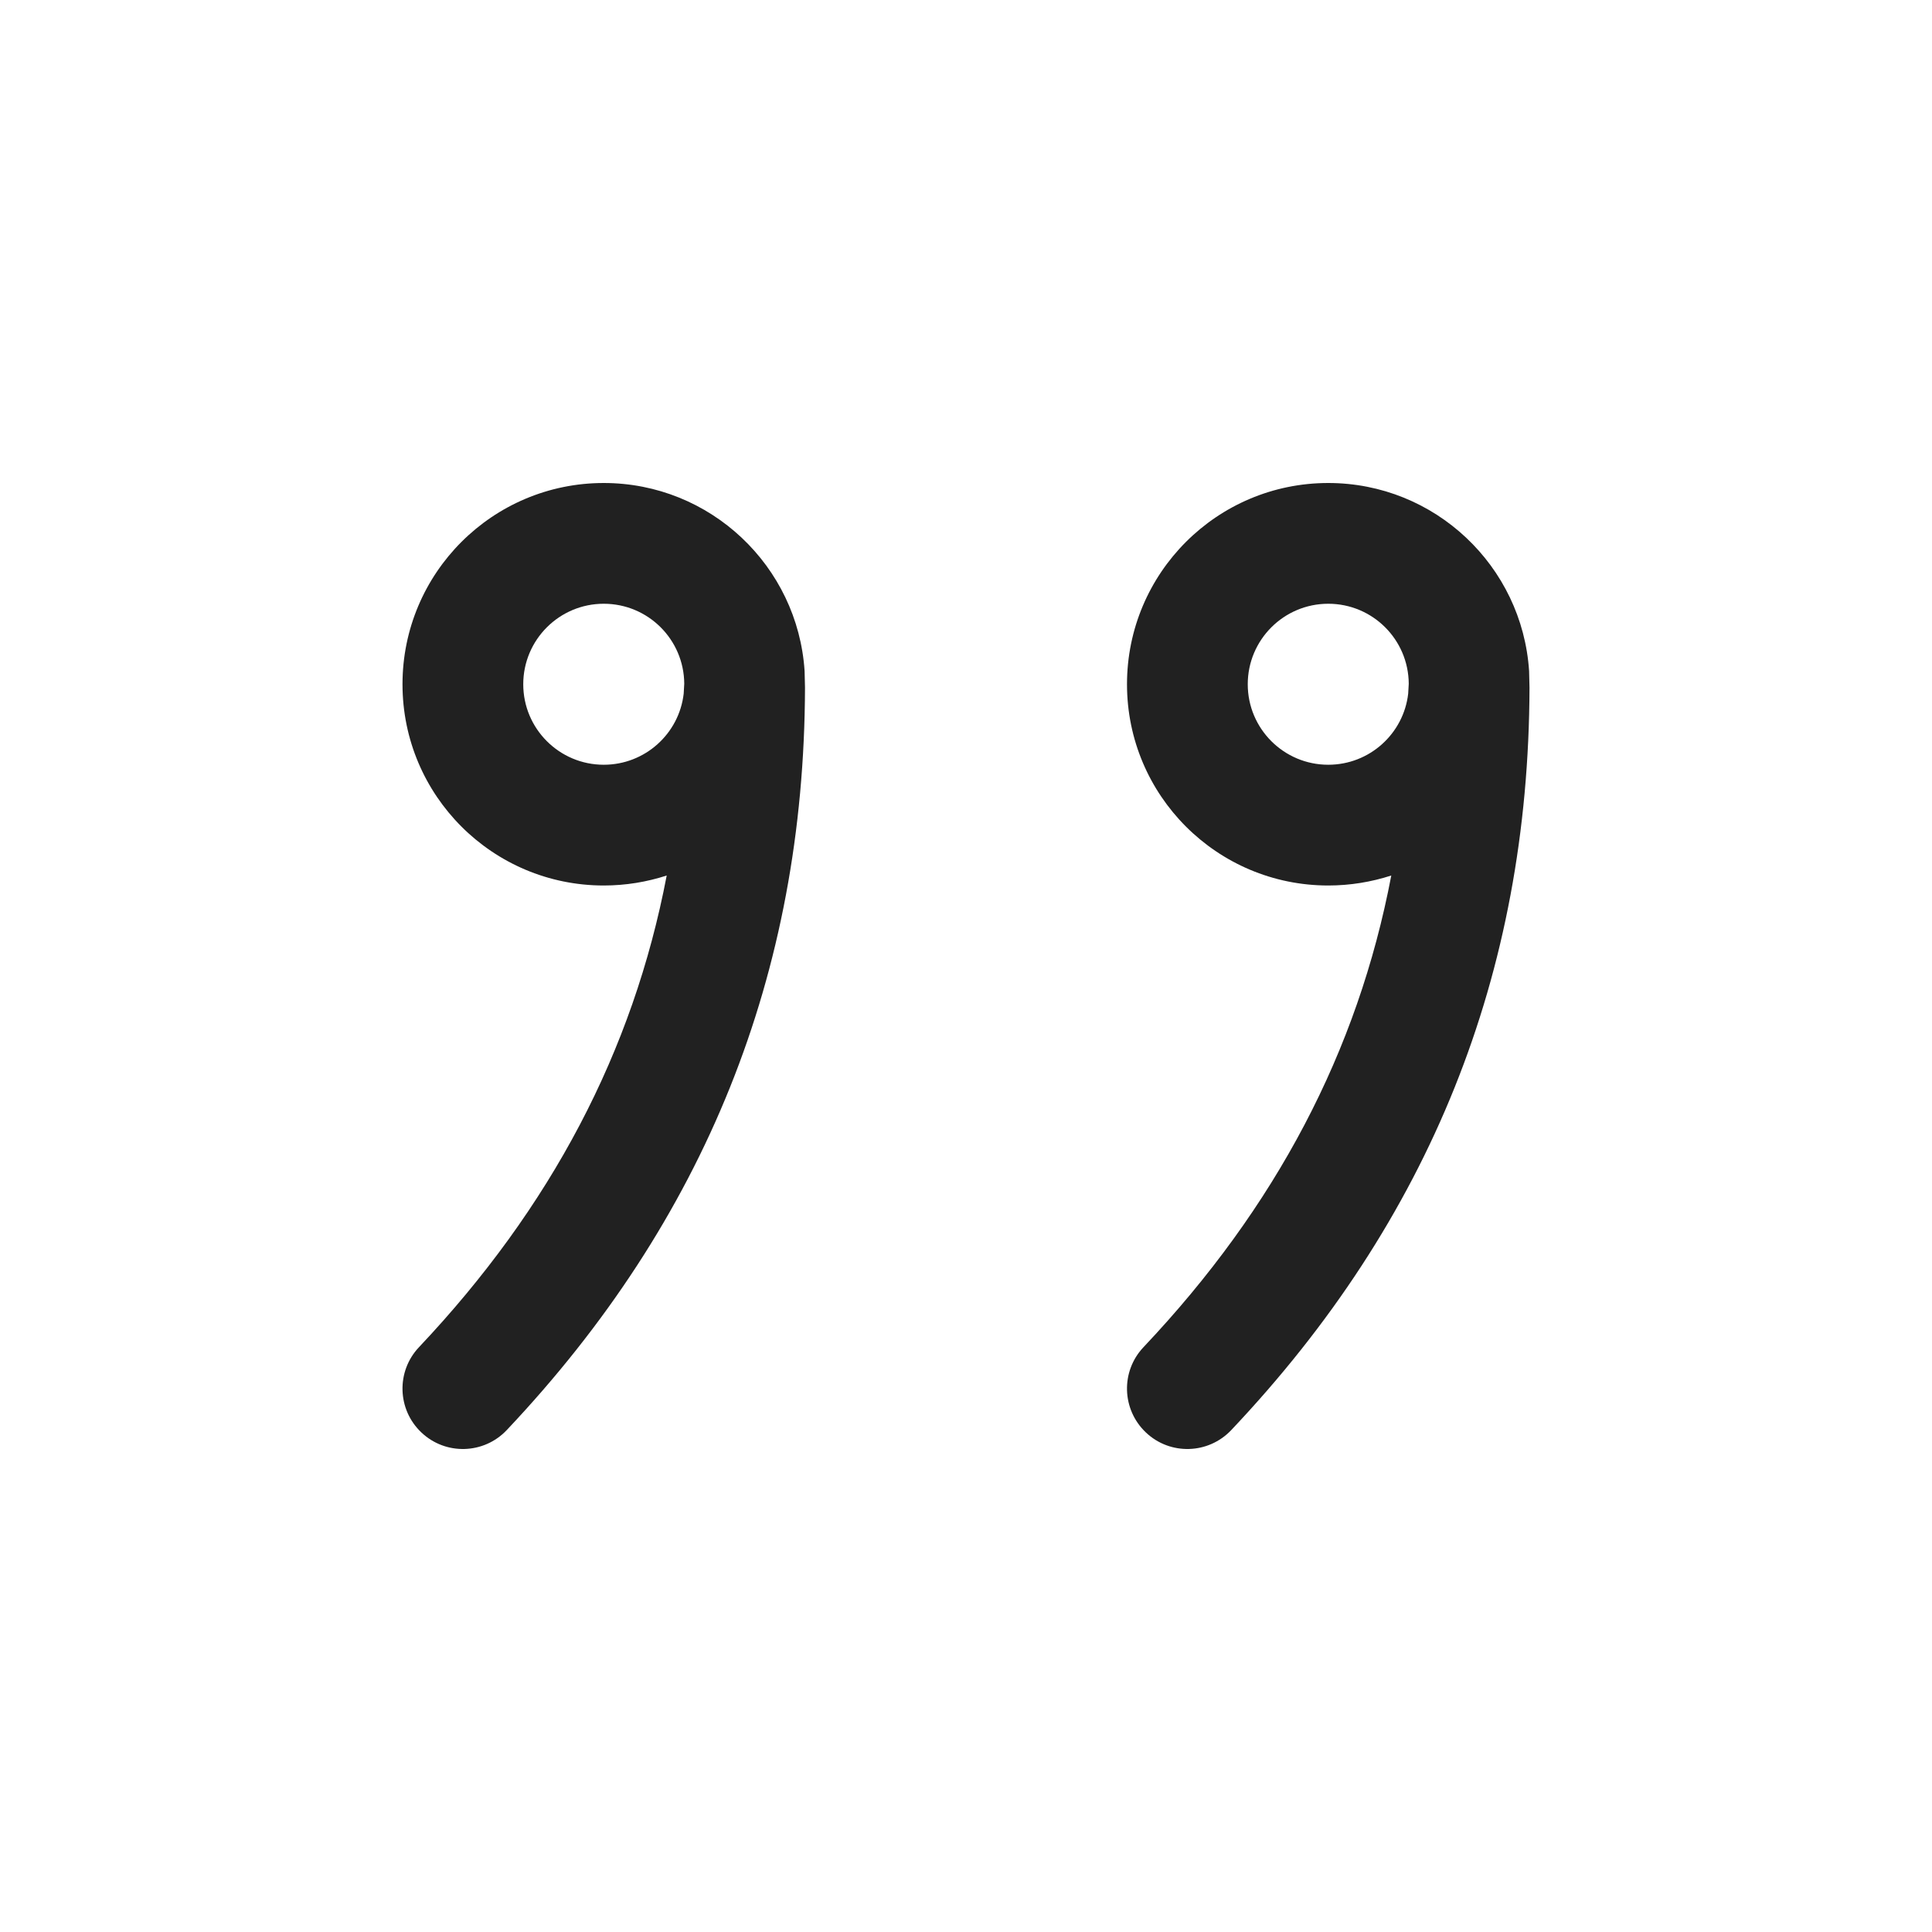
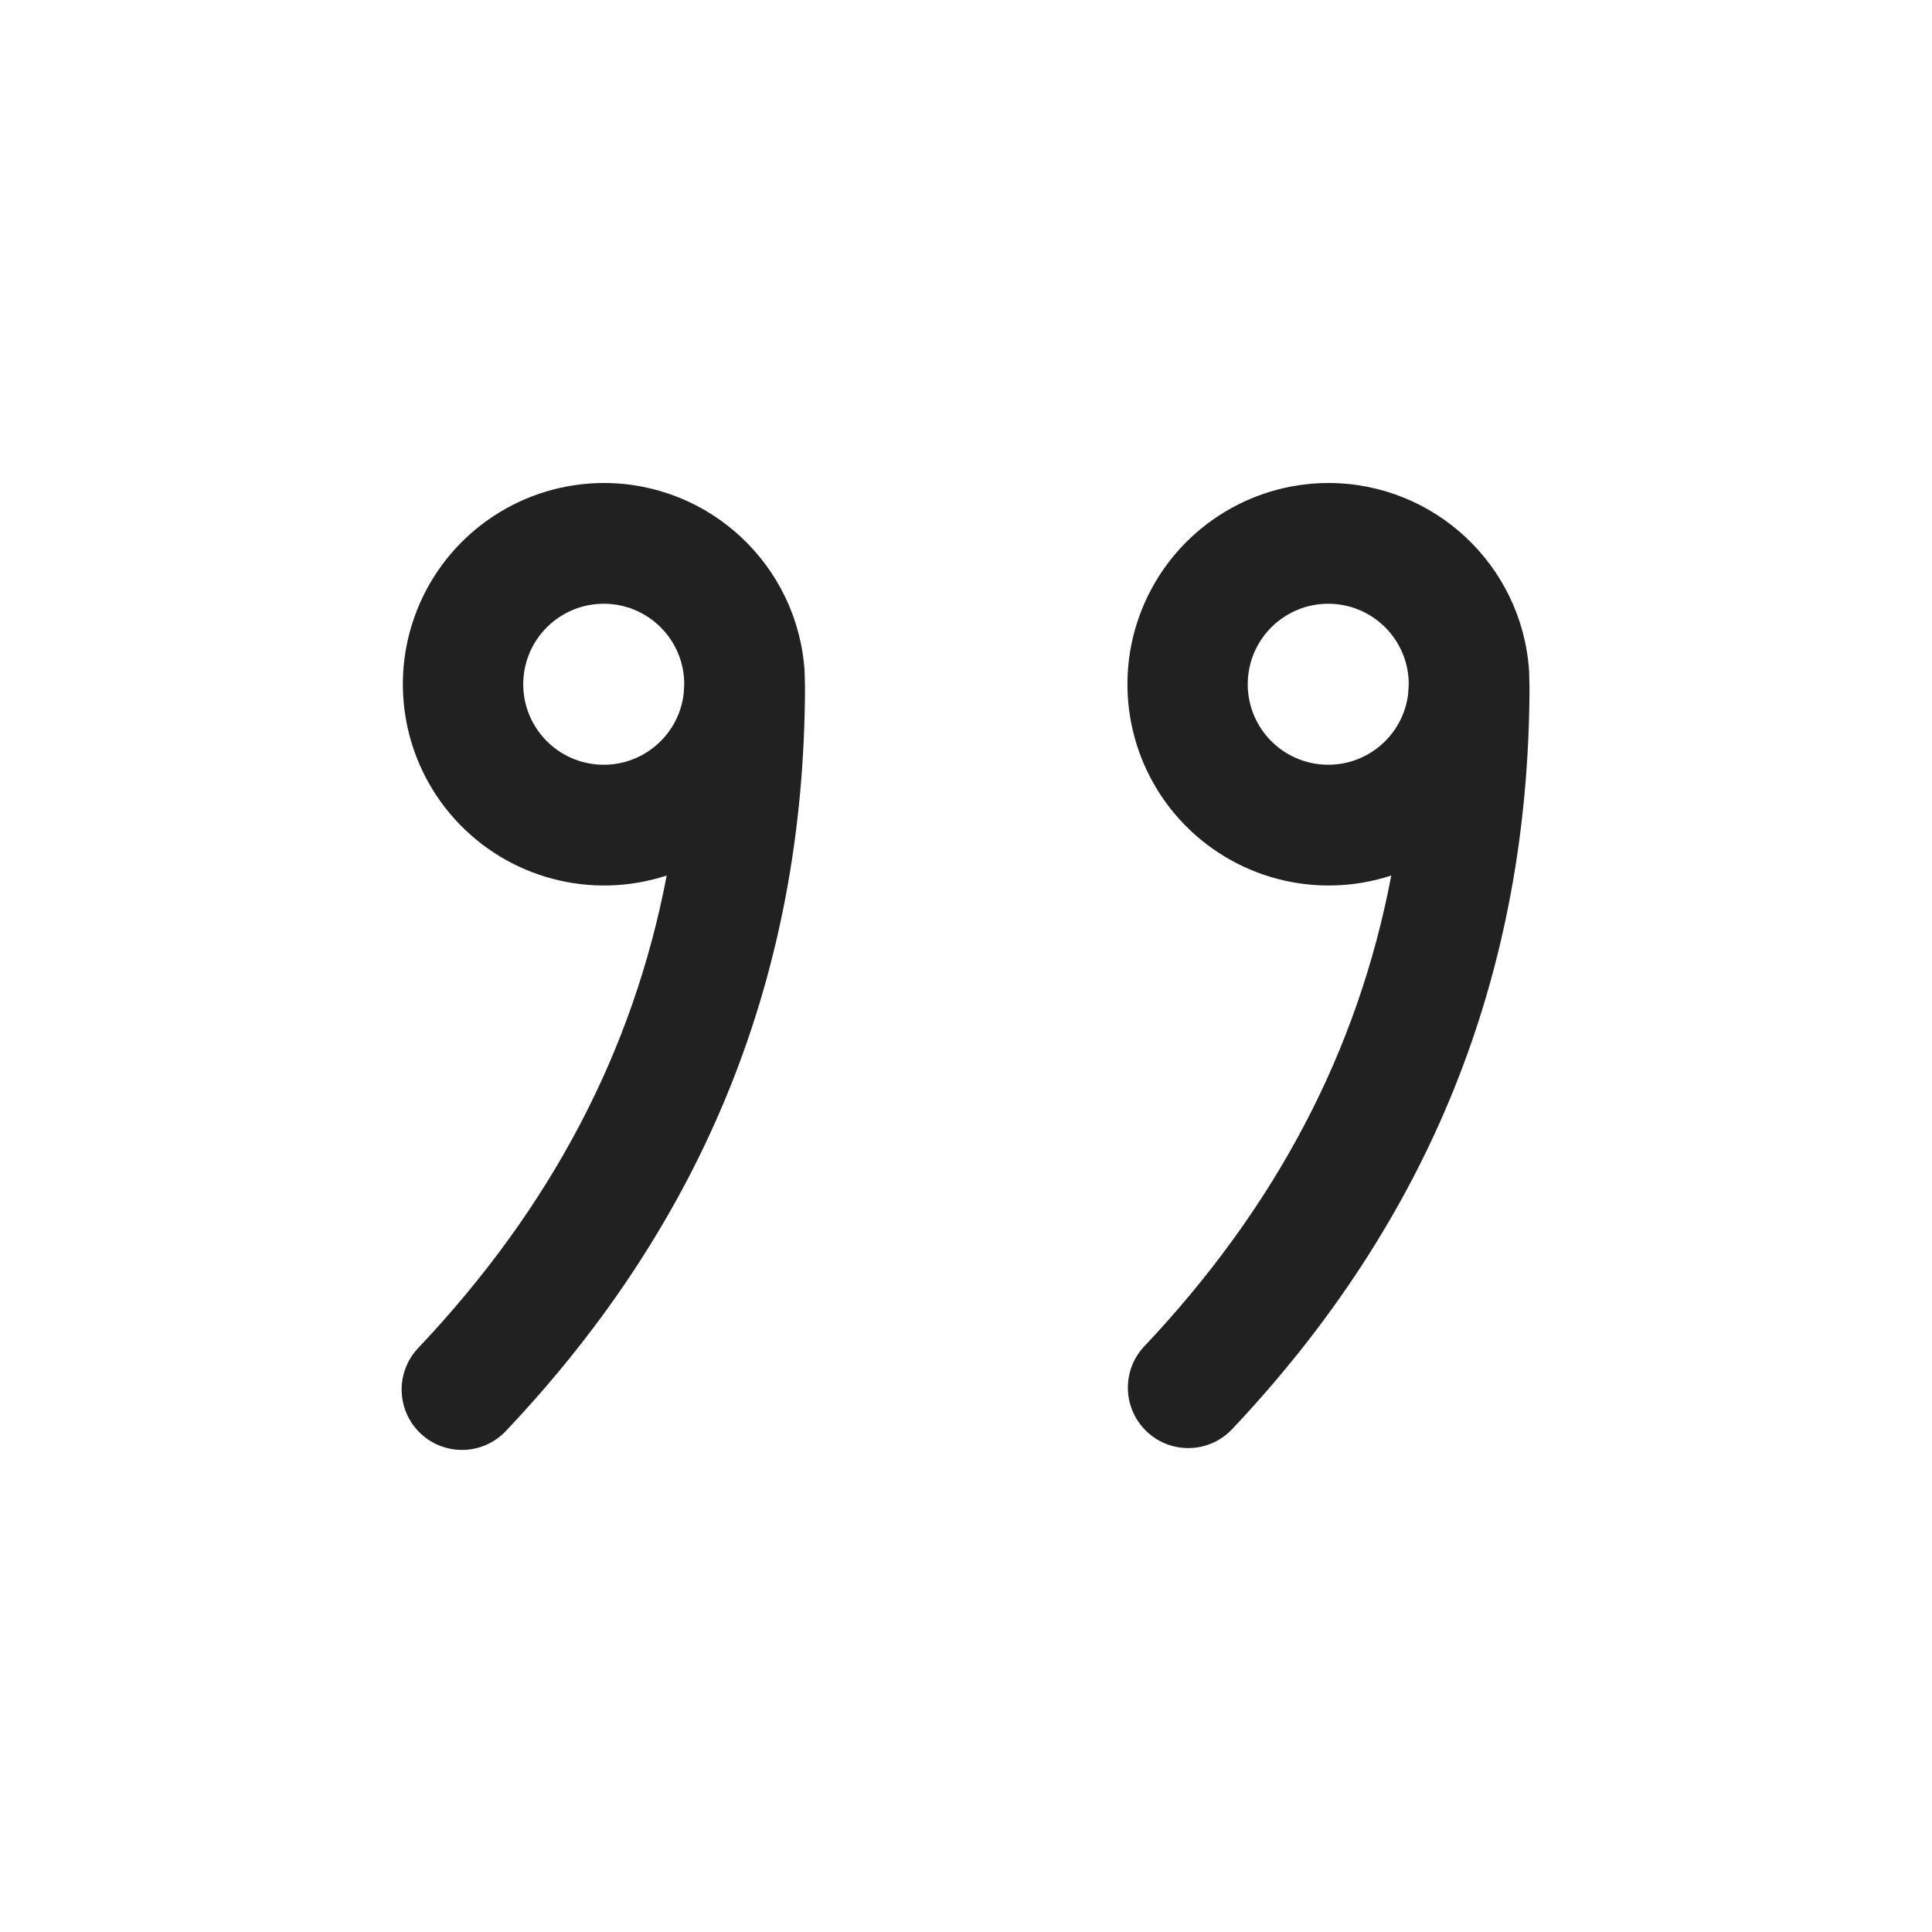
- <svg xmlns="http://www.w3.org/2000/svg" width="24px" height="24px" viewBox="0 0 24 24" version="1.1">
-   <g id="🔍-Product-Icons" stroke="none" stroke-width="1" fill="none" fill-rule="evenodd">
-     <g id="ic_fluent_text_quote_24_regular" fill="#212121" fill-rule="nonzero">
-       <path d="M7.5,6 C8.825,6 9.91,7.032 9.995,8.336 L10,8.542 L10,8.542 C9.99,12.097 8.759,15.156 6.295,17.765 C6.011,18.066 5.536,18.08 5.235,17.795 C4.934,17.511 4.92,17.036 5.205,16.735 C6.845,14.998 7.865,13.061 8.282,10.876 C8.035,10.956 7.773,11 7.5,11 C6.119,11 5,9.881 5,8.5 C5,7.119 6.119,6 7.5,6 Z M16.5,6 C17.825,6 18.91,7.032 18.995,8.336 L19,8.542 L19,8.542 C18.99,12.103 17.763,15.156 15.295,17.765 C15.01,18.066 14.536,18.08 14.235,17.795 C13.934,17.51 13.92,17.036 14.205,16.735 C15.848,14.997 16.867,13.063 17.283,10.876 C17.035,10.956 16.773,11 16.5,11 C15.119,11 14,9.881 14,8.5 C14,7.119 15.119,6 16.5,6 Z M7.5,7.5 C6.948,7.5 6.5,7.948 6.5,8.5 C6.5,9.052 6.948,9.5 7.5,9.5 C8.013,9.5 8.436,9.114 8.493,8.617 L8.5,8.493 L8.5,8.493 C8.496,7.943 8.05,7.5 7.5,7.5 Z M16.5,7.5 C15.948,7.5 15.5,7.948 15.5,8.5 C15.5,9.052 15.948,9.5 16.5,9.5 C17.013,9.5 17.436,9.114 17.493,8.617 L17.5,8.493 C17.496,7.943 17.05,7.5 16.5,7.5 Z" id="🎨-Color" />
-     </g>
-   </g>
+ <svg xmlns="http://www.w3.org/2000/svg" width="24" height="24">
+   <path d="M7.5 6a2.5 2.5 0 0 1 2.495 2.336l.005.206c-.01 3.555-1.24 6.614-3.705 9.223a.75.75 0 1 1-1.09-1.03c1.64-1.737 2.66-3.674 3.077-5.859A2.5 2.5 0 1 1 7.5 6Zm9 0a2.5 2.5 0 0 1 2.495 2.336l.005.206c-.01 3.56-1.237 6.614-3.705 9.223a.75.75 0 0 1-1.09-1.03c1.643-1.738 2.662-3.672 3.078-5.859A2.5 2.5 0 1 1 16.5 6Zm-9 1.5a1 1 0 1 0 .993 1.117l.007-.124a1 1 0 0 0-1-.993Zm9 0a1 1 0 1 0 .993 1.117l.007-.124a1 1 0 0 0-1-.993Z" fill="#212121" fill-rule="nonzero" />
</svg>
